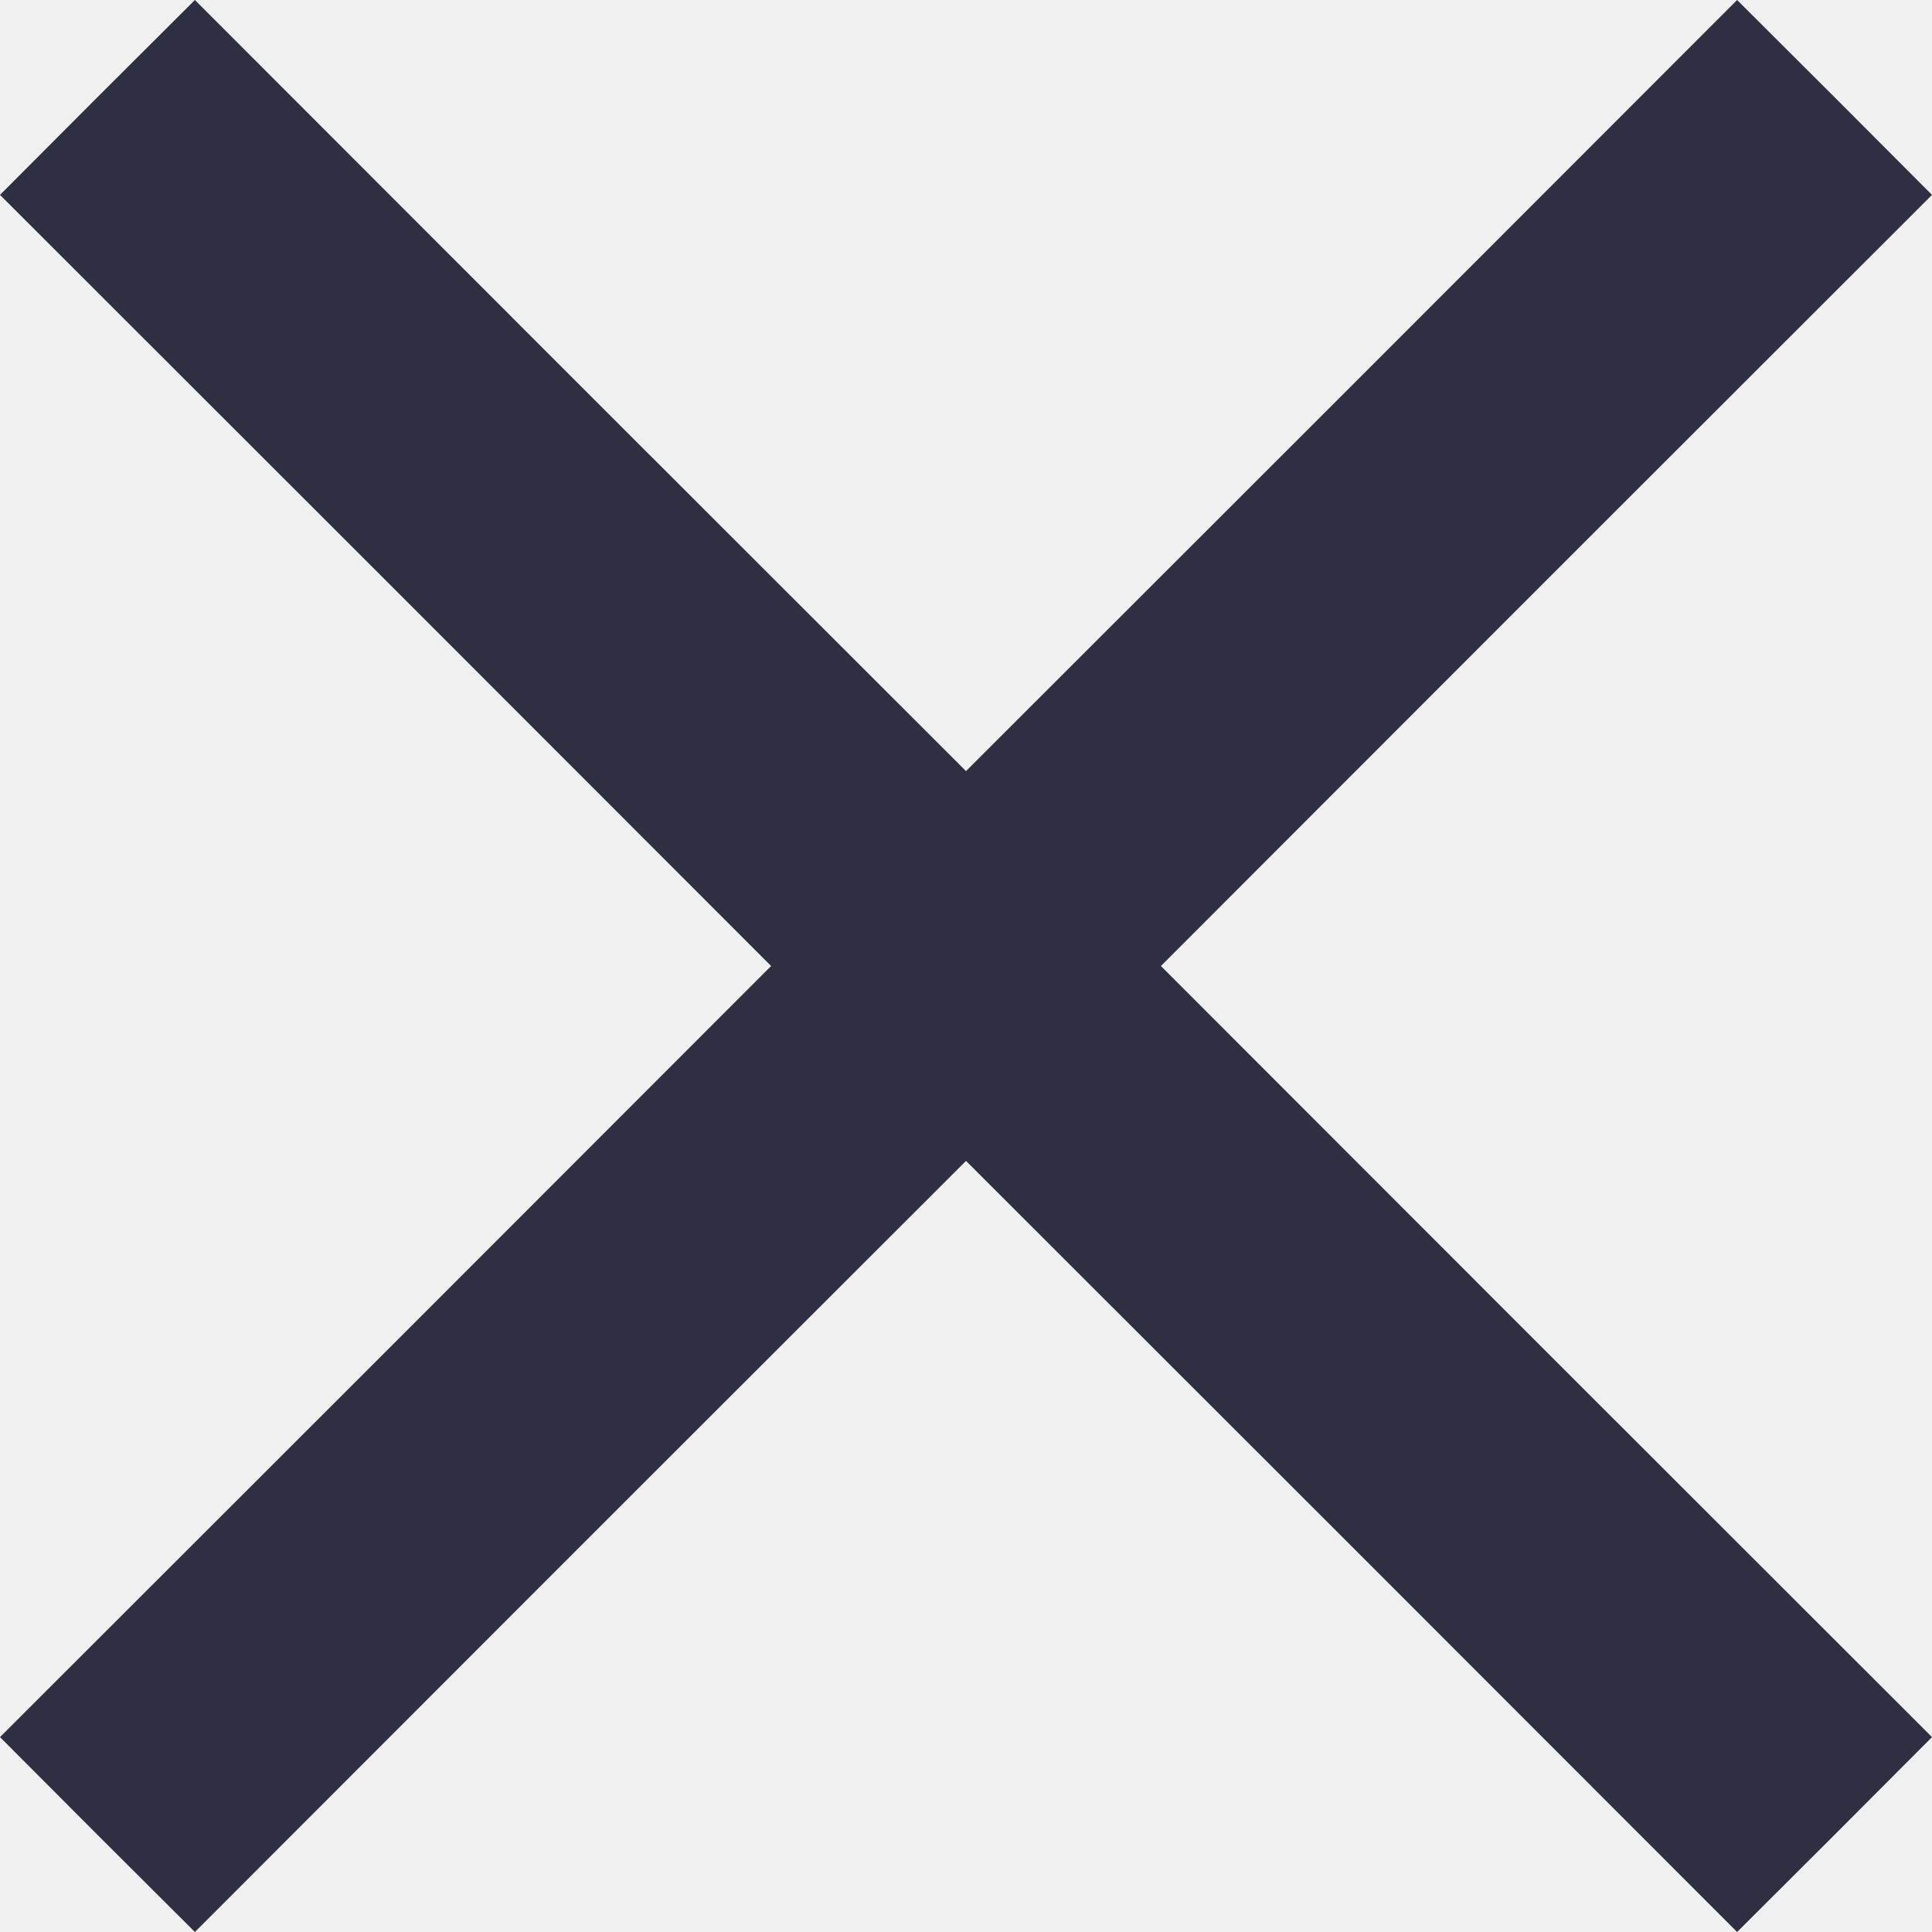
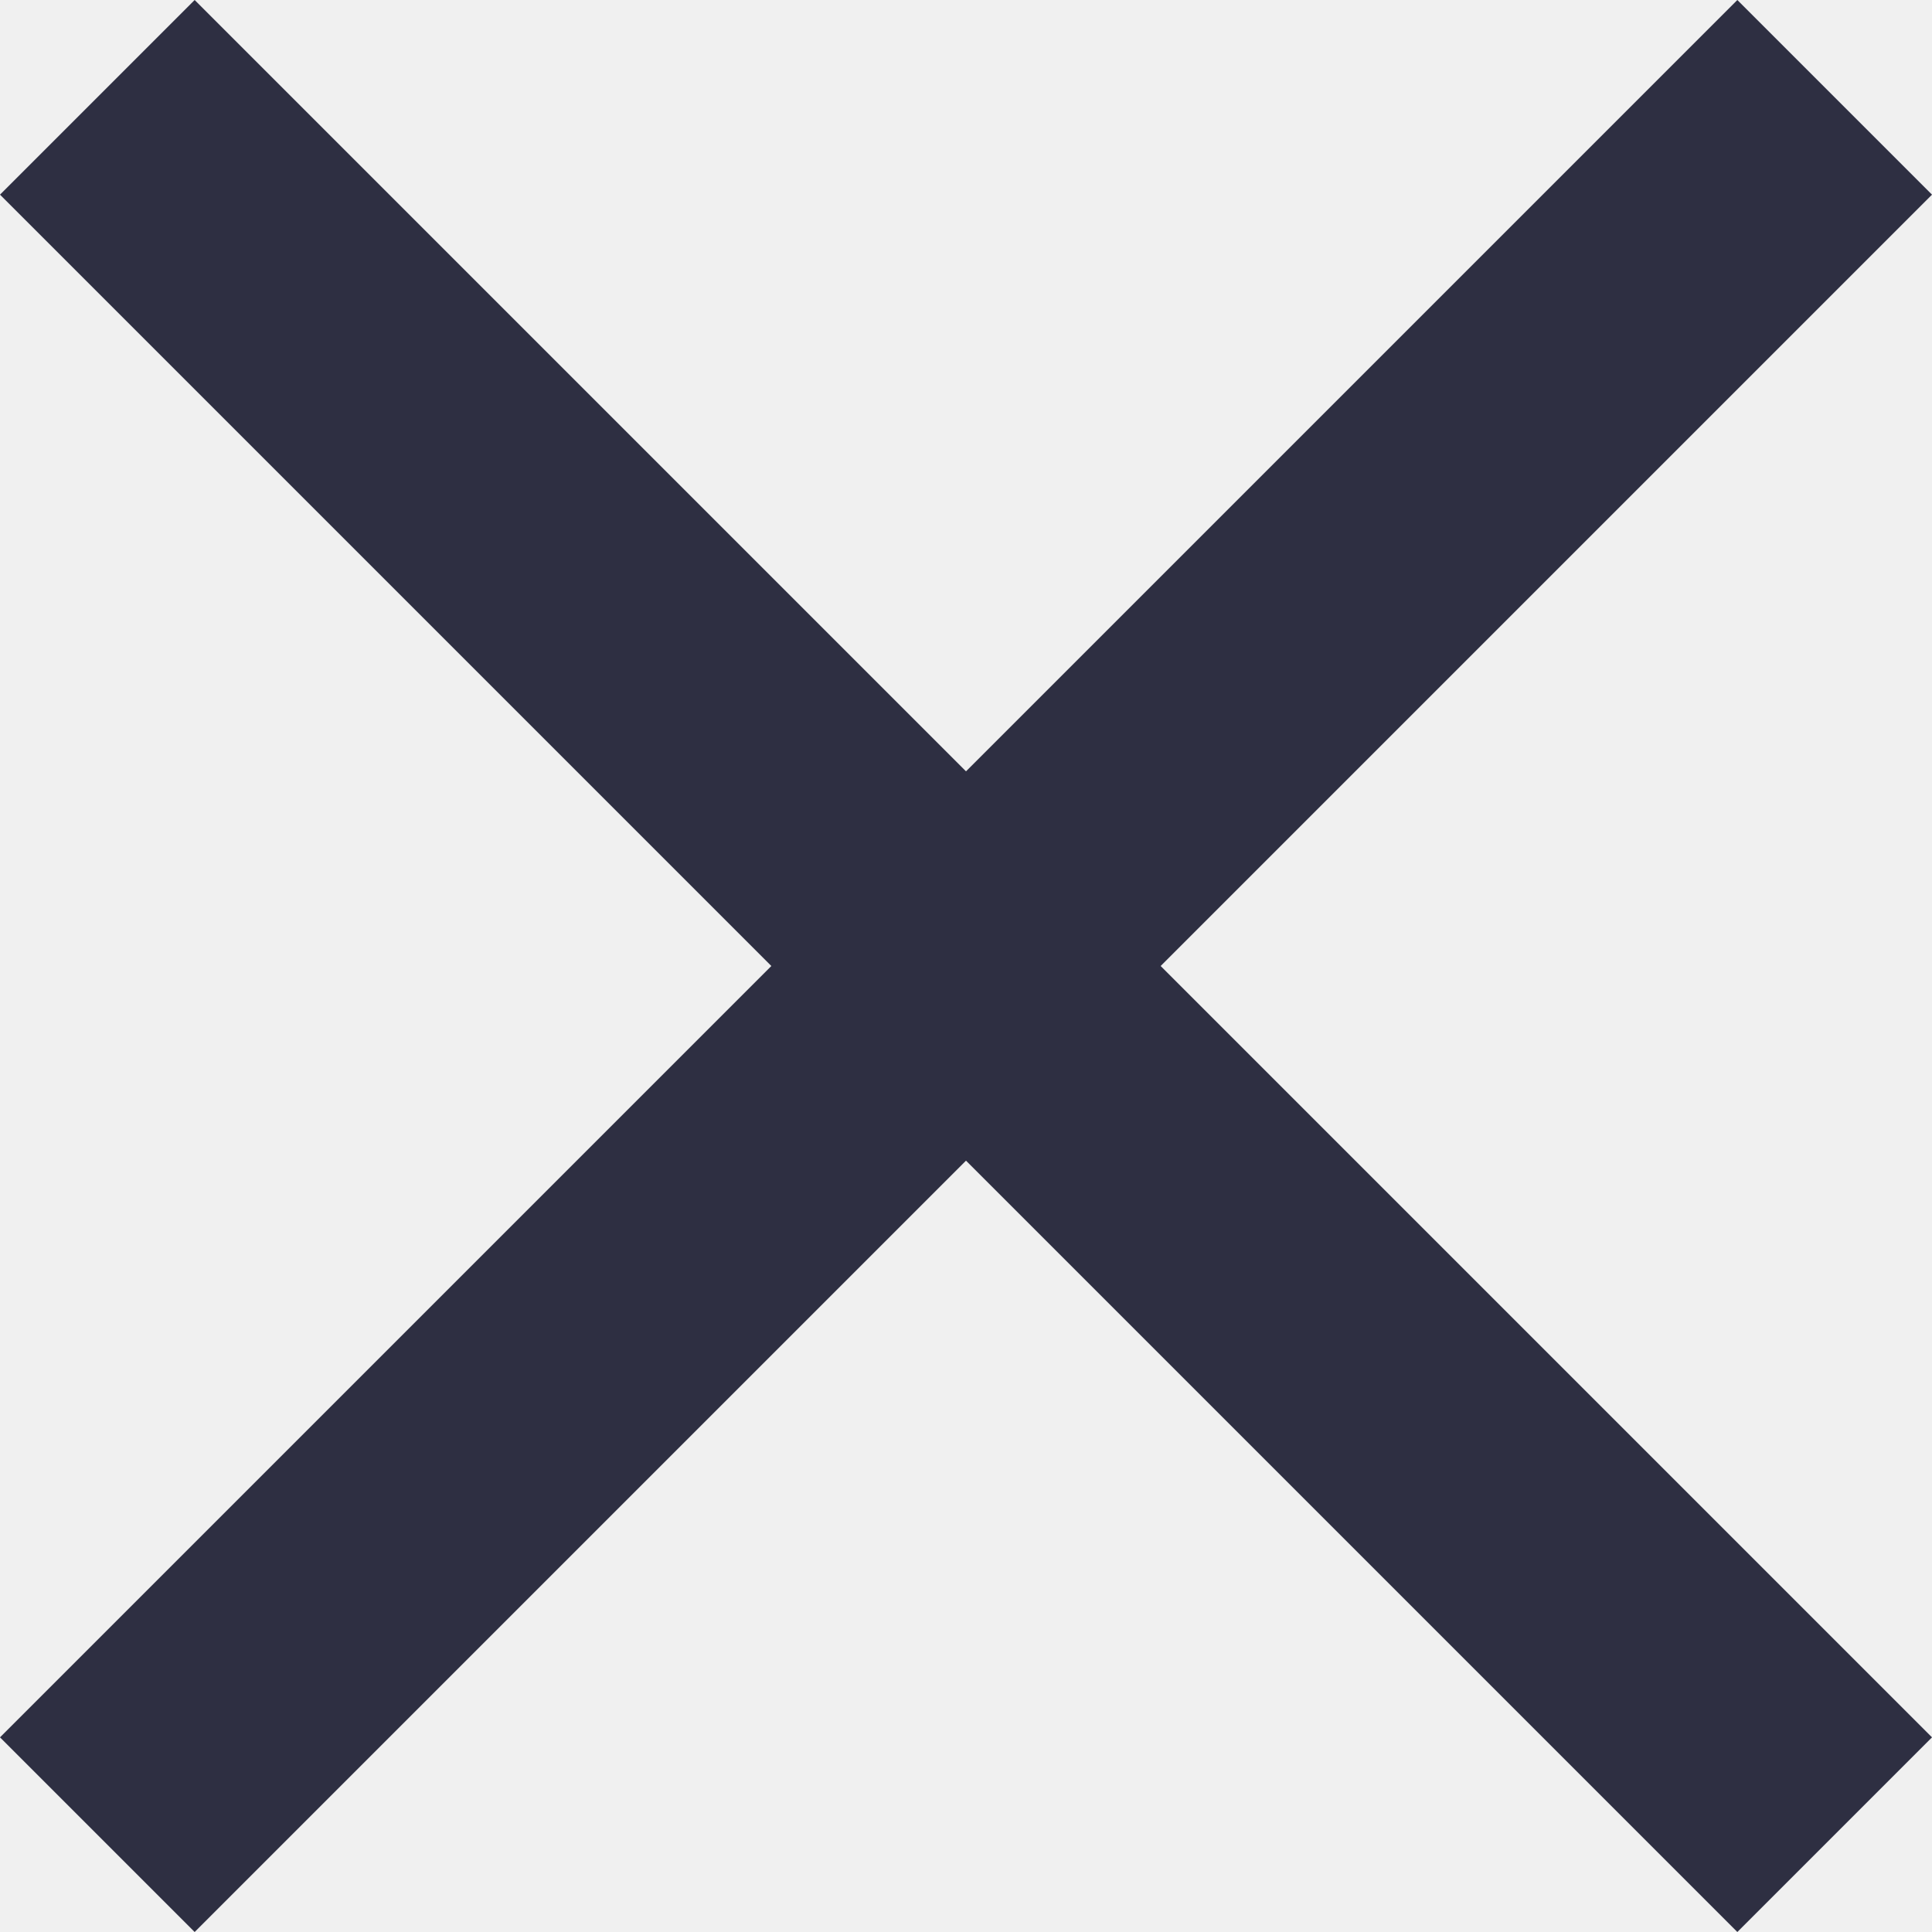
- <svg xmlns="http://www.w3.org/2000/svg" width="8" height="8" fill="none">
-   <path d="M.403.403 0 .807l1.597 1.596L3.193 4 1.597 5.597 0 7.193l.403.404L.807 8l1.596-1.597L4 4.807l1.597 1.596L7.193 8l.404-.403L8 7.193 6.403 5.597 4.807 4l1.596-1.597L8 .807 7.597.403 7.193 0 5.597 1.597 4 3.193 2.403 1.597.807 0 .403.403" fill="#2E2F42" fill-rule="evenodd" />
+ <svg xmlns="http://www.w3.org/2000/svg" width="8" height="8" viewBox="0 0 8 8" fill="none">
+   <g clip-path="url(#clip0_884039_667)">
+     <path d="M8 0.806L7.194 0L4 3.194L0.806 0L0 0.806L3.194 4L0 7.194L0.806 8L4 4.806L7.194 8L8 7.194L4.806 4L8 0.806Z" fill="#2E2F42" />
+   </g>
+   <defs>
+     <clipPath id="clip0_884039_667">
+       <rect width="8" height="8" fill="white" />
+     </clipPath>
+   </defs>
</svg>
